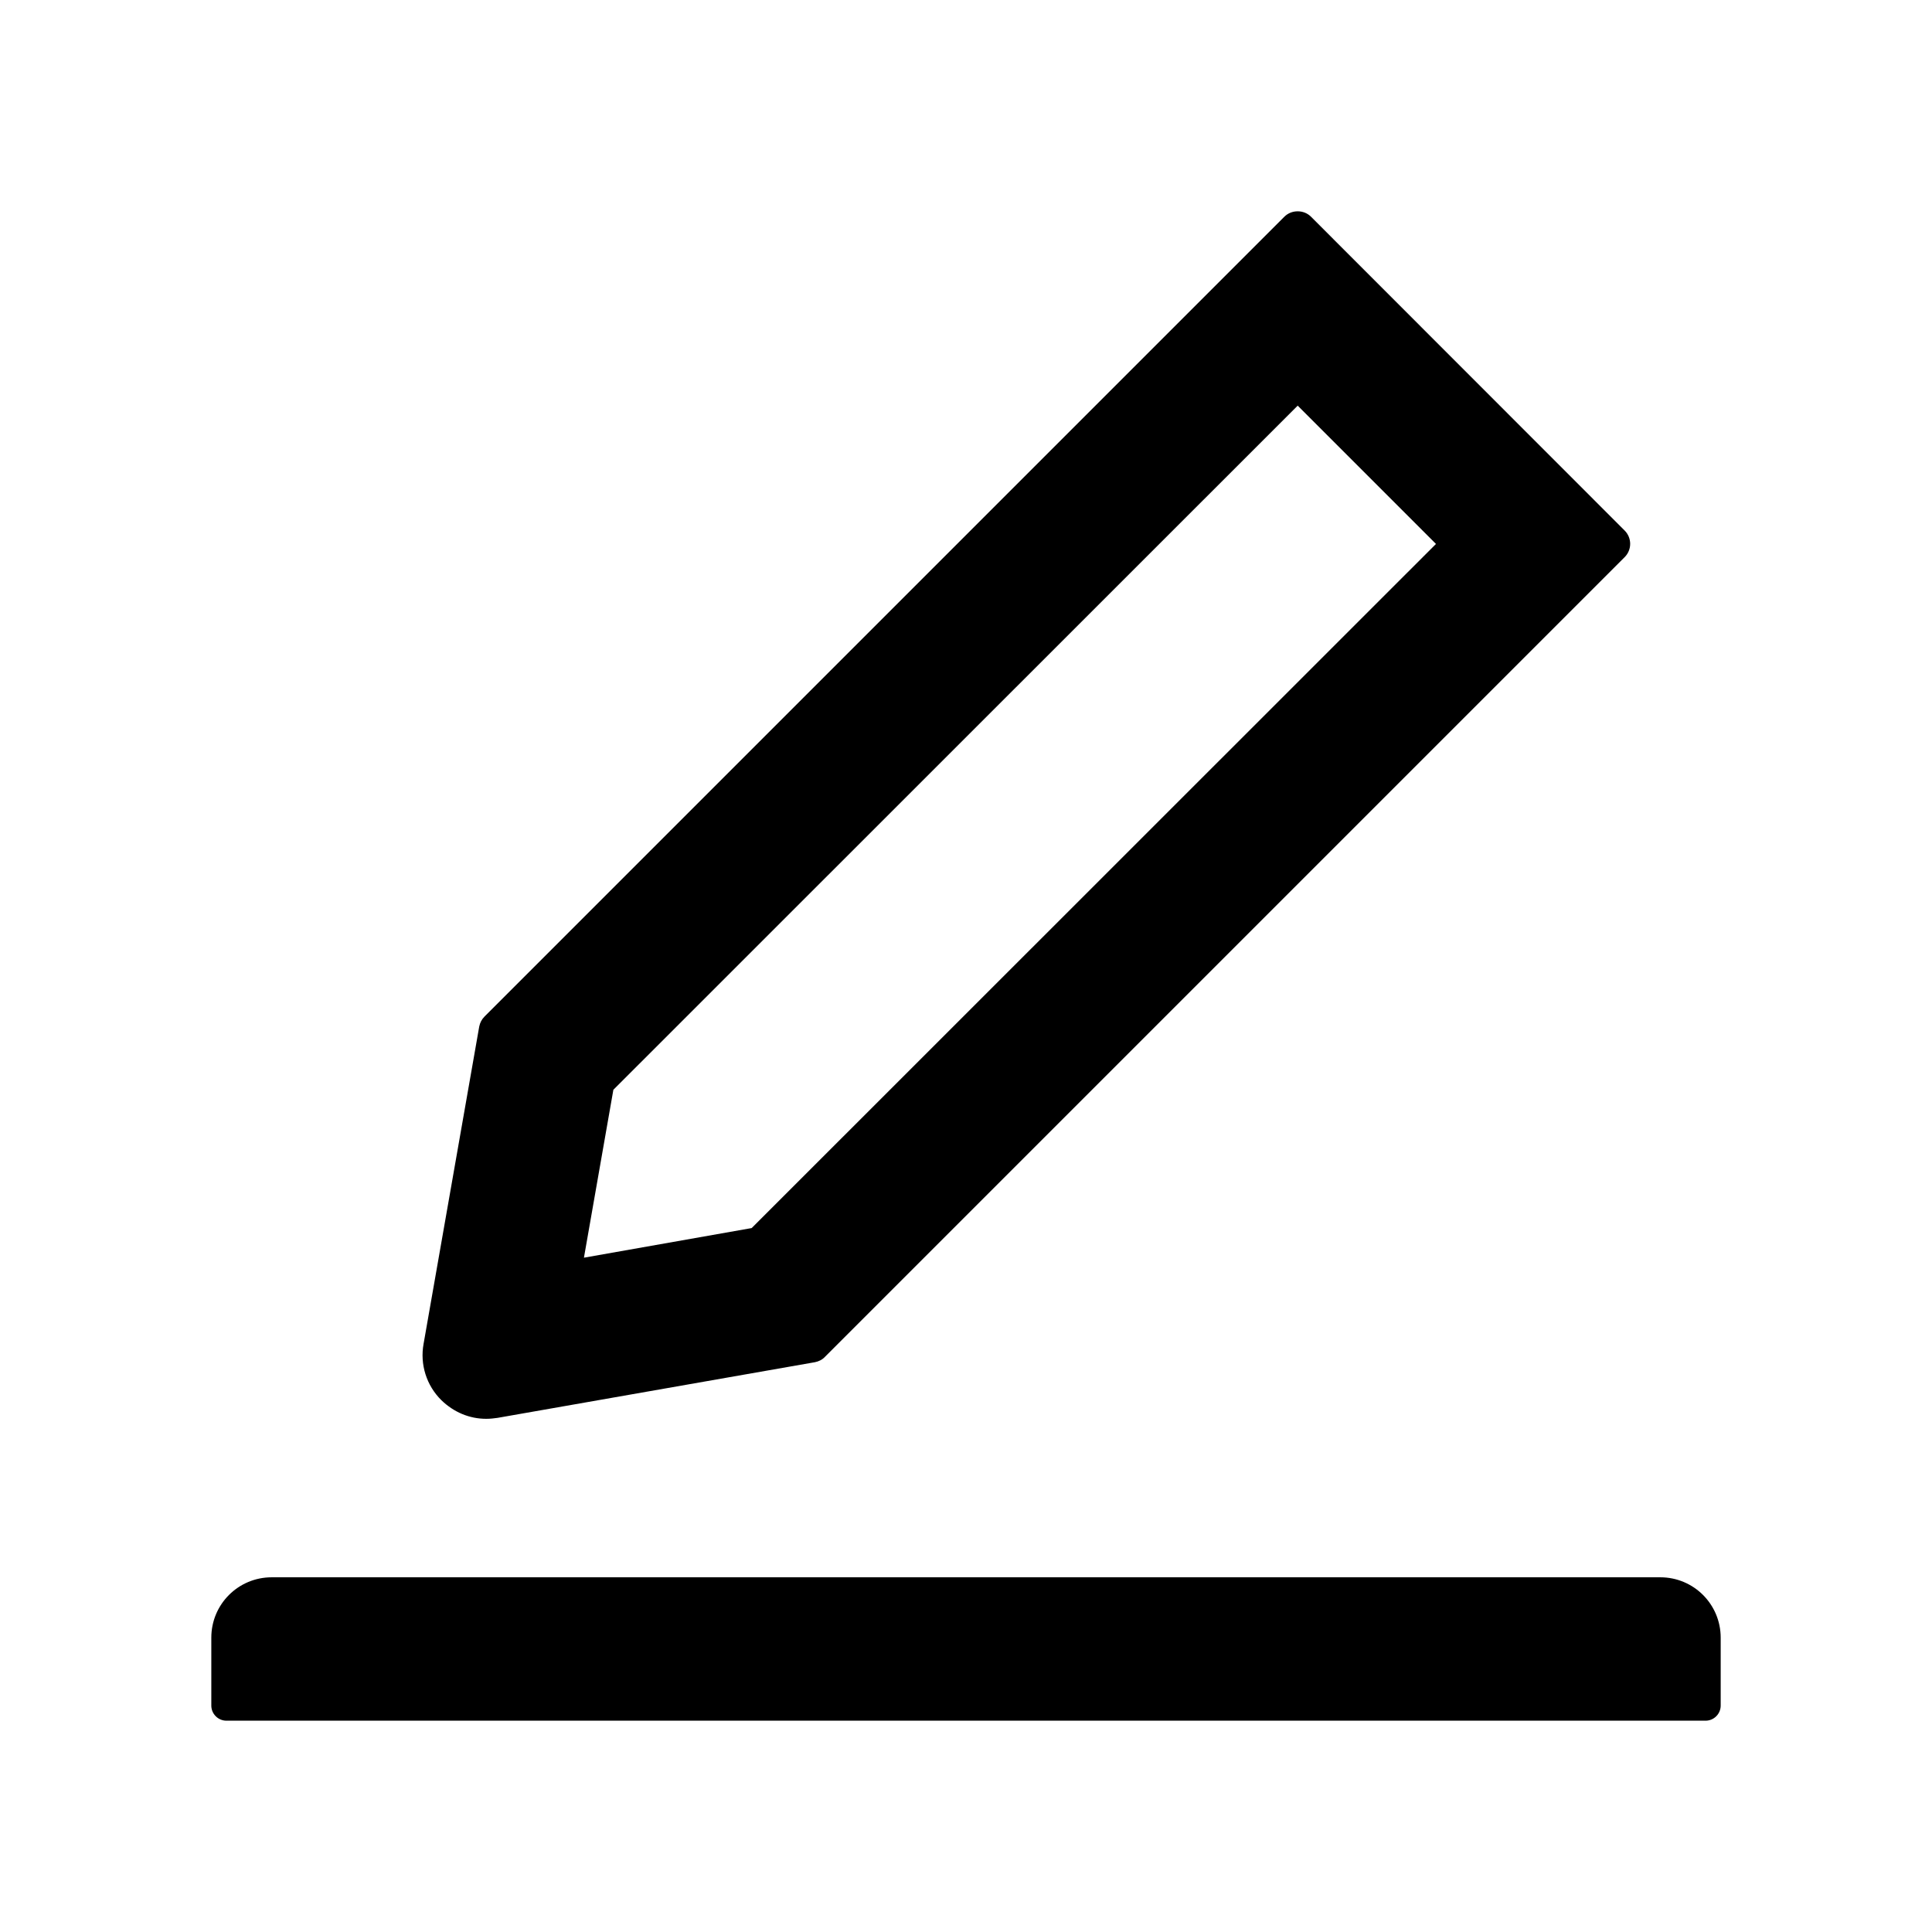
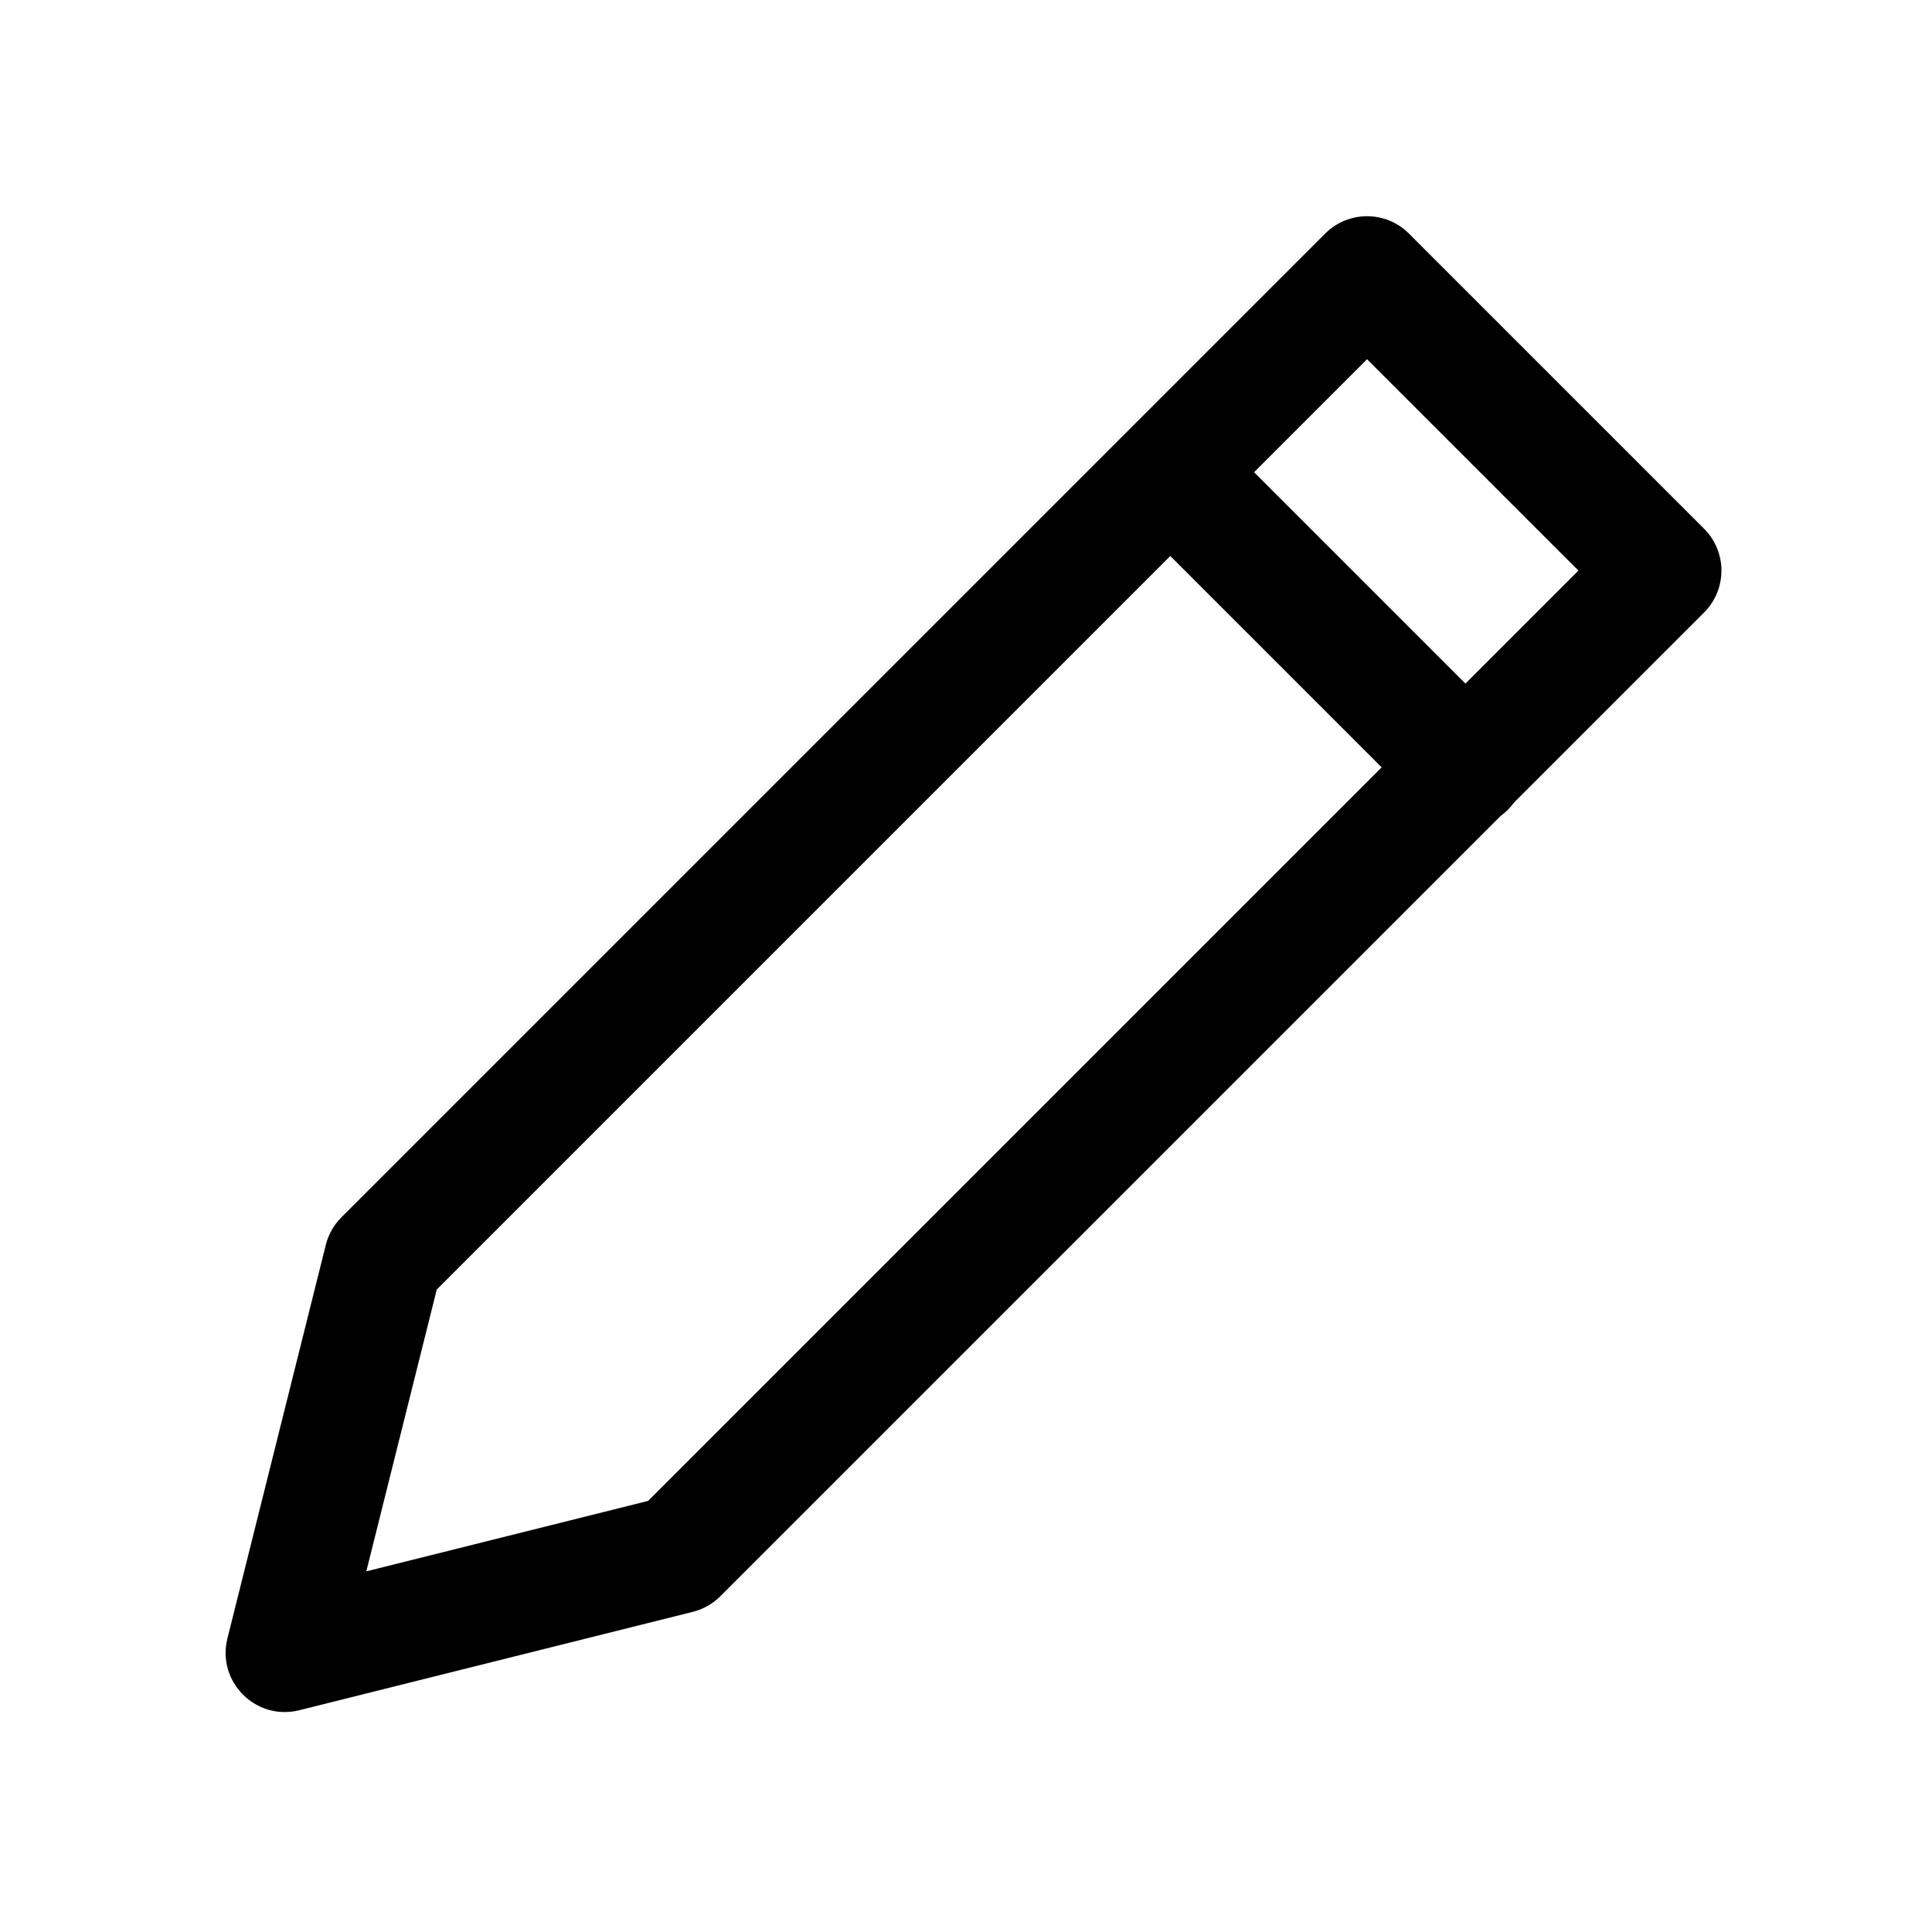
<svg xmlns="http://www.w3.org/2000/svg" class="icon" viewBox="0 0 1024 1024">
-   <path d="M257.7 752c2 0 4-.2 6-.5L431.9 722c2-.4 3.9-1.3 5.3-2.8l423.9-423.9a9.96 9.96 0 0 0 0-14.1L694.9 114.9c-1.9-1.9-4.4-2.9-7.1-2.9s-5.2 1-7.1 2.9L256.8 538.8c-1.5 1.5-2.4 3.3-2.8 5.3l-29.5 168.2a33.5 33.5 0 0 0 9.4 29.8c6.6 6.4 14.9 9.9 23.8 9.9zm67.4-174.4L687.8 215l73.3 73.3-362.7 362.6-88.9 15.7 15.6-89zM880 836H144c-17.7 0-32 14.3-32 32v36c0 4.4 3.6 8 8 8h784c4.4 0 8-3.6 8-8v-36c0-17.7-14.3-32-32-32z" />
+   <path d="M664.685,250.286 L776.714,362.315 L836.601,302.429 L724.571,190.399 L664.685,250.286 Z M802.485,425.343 C801.51,426.693 800.415,427.984 799.199,429.199 C797.984,430.415 796.693,431.51 795.343,432.485 L381.771,846.057 C377.747,850.08 372.706,852.935 367.186,854.315 L158.614,906.457 C135.621,912.206 114.794,891.379 120.543,868.386 L172.685,659.814 C174.065,654.294 176.92,649.253 180.943,645.229 L702.372,123.801 C714.632,111.54 734.51,111.54 746.771,123.801 L903.199,280.229 C915.46,292.49 915.46,312.368 903.199,324.628 L802.485,425.343 Z M732.315,406.714 L620.286,294.685 L231.491,683.479 L194.148,832.852 L343.521,795.509 L732.315,406.714 Z" />
</svg>
